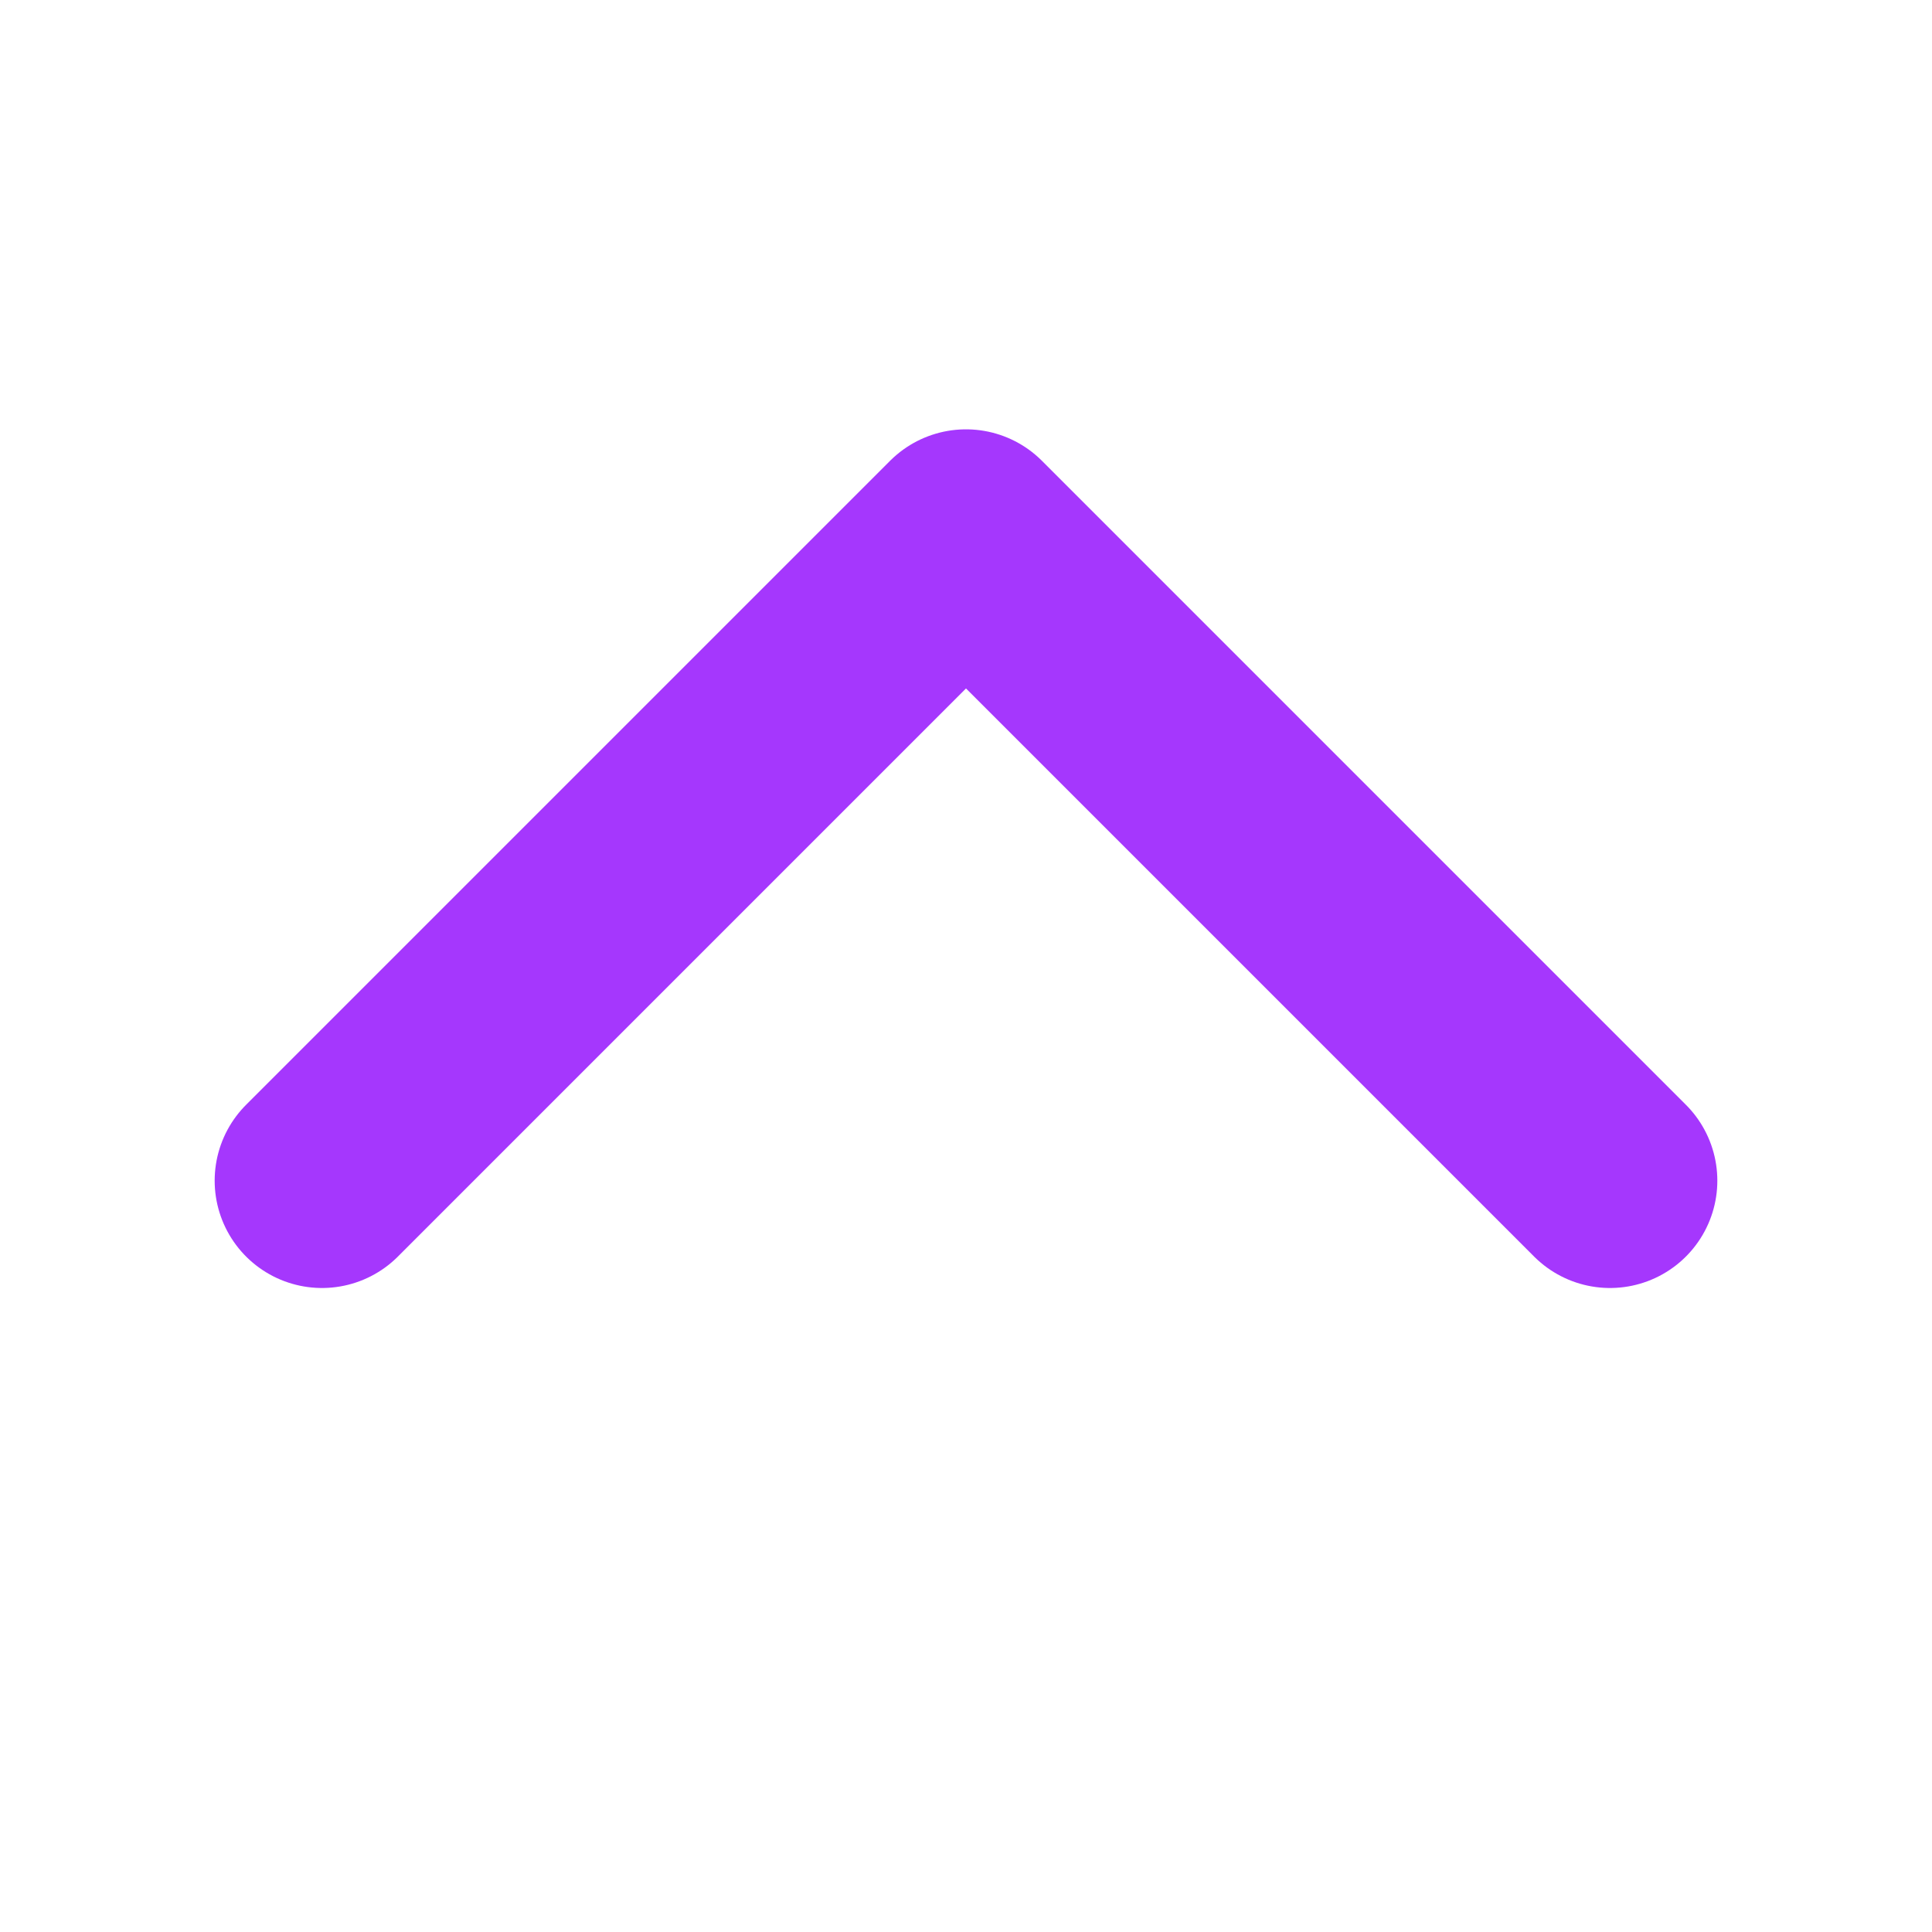
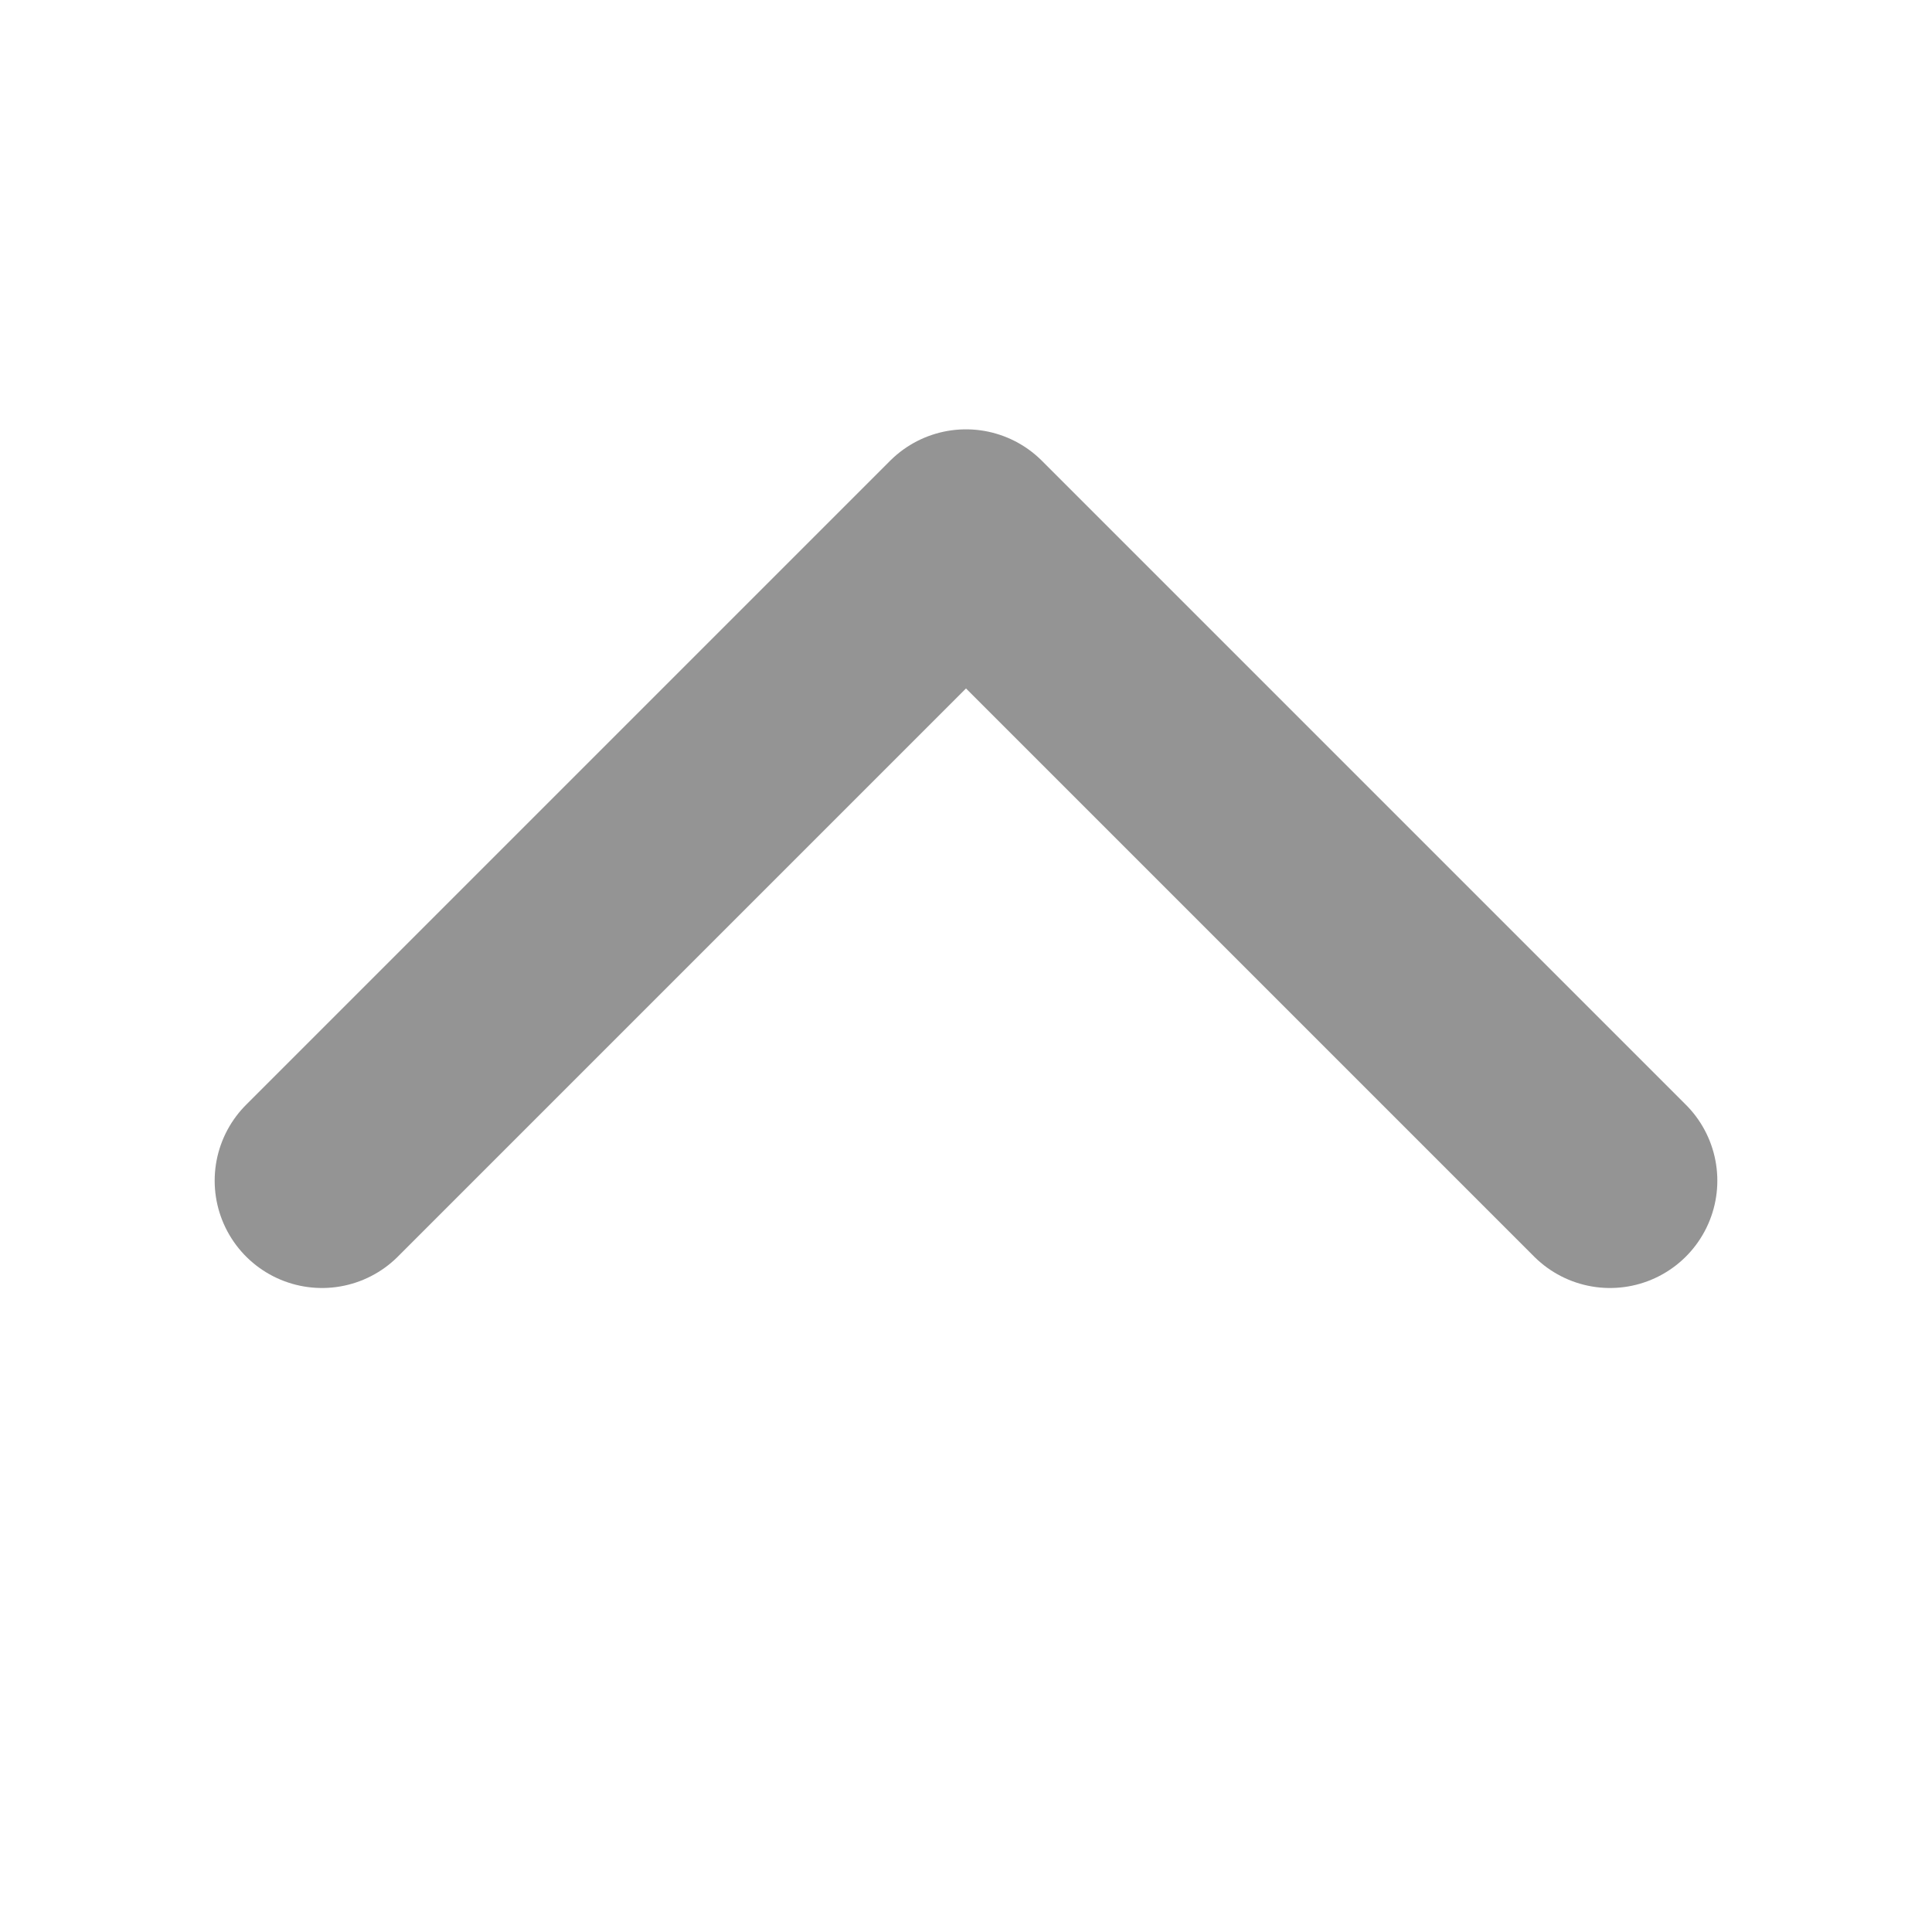
<svg xmlns="http://www.w3.org/2000/svg" height="18" viewBox="0 0 18 18" width="18">
  <g fill="none" fill-rule="evenodd">
    <path d="m0 0h18v18h-18z" fill="none" />
-     <path d="m15 11-6-6-6 6" stroke="#a537fd" stroke-linecap="round" stroke-linejoin="round" stroke-width="2" />
+     <path d="m15 11-6-6-6 6" stroke="#949494" stroke-linecap="round" stroke-linejoin="round" stroke-width="2" />
  </g>
</svg>
